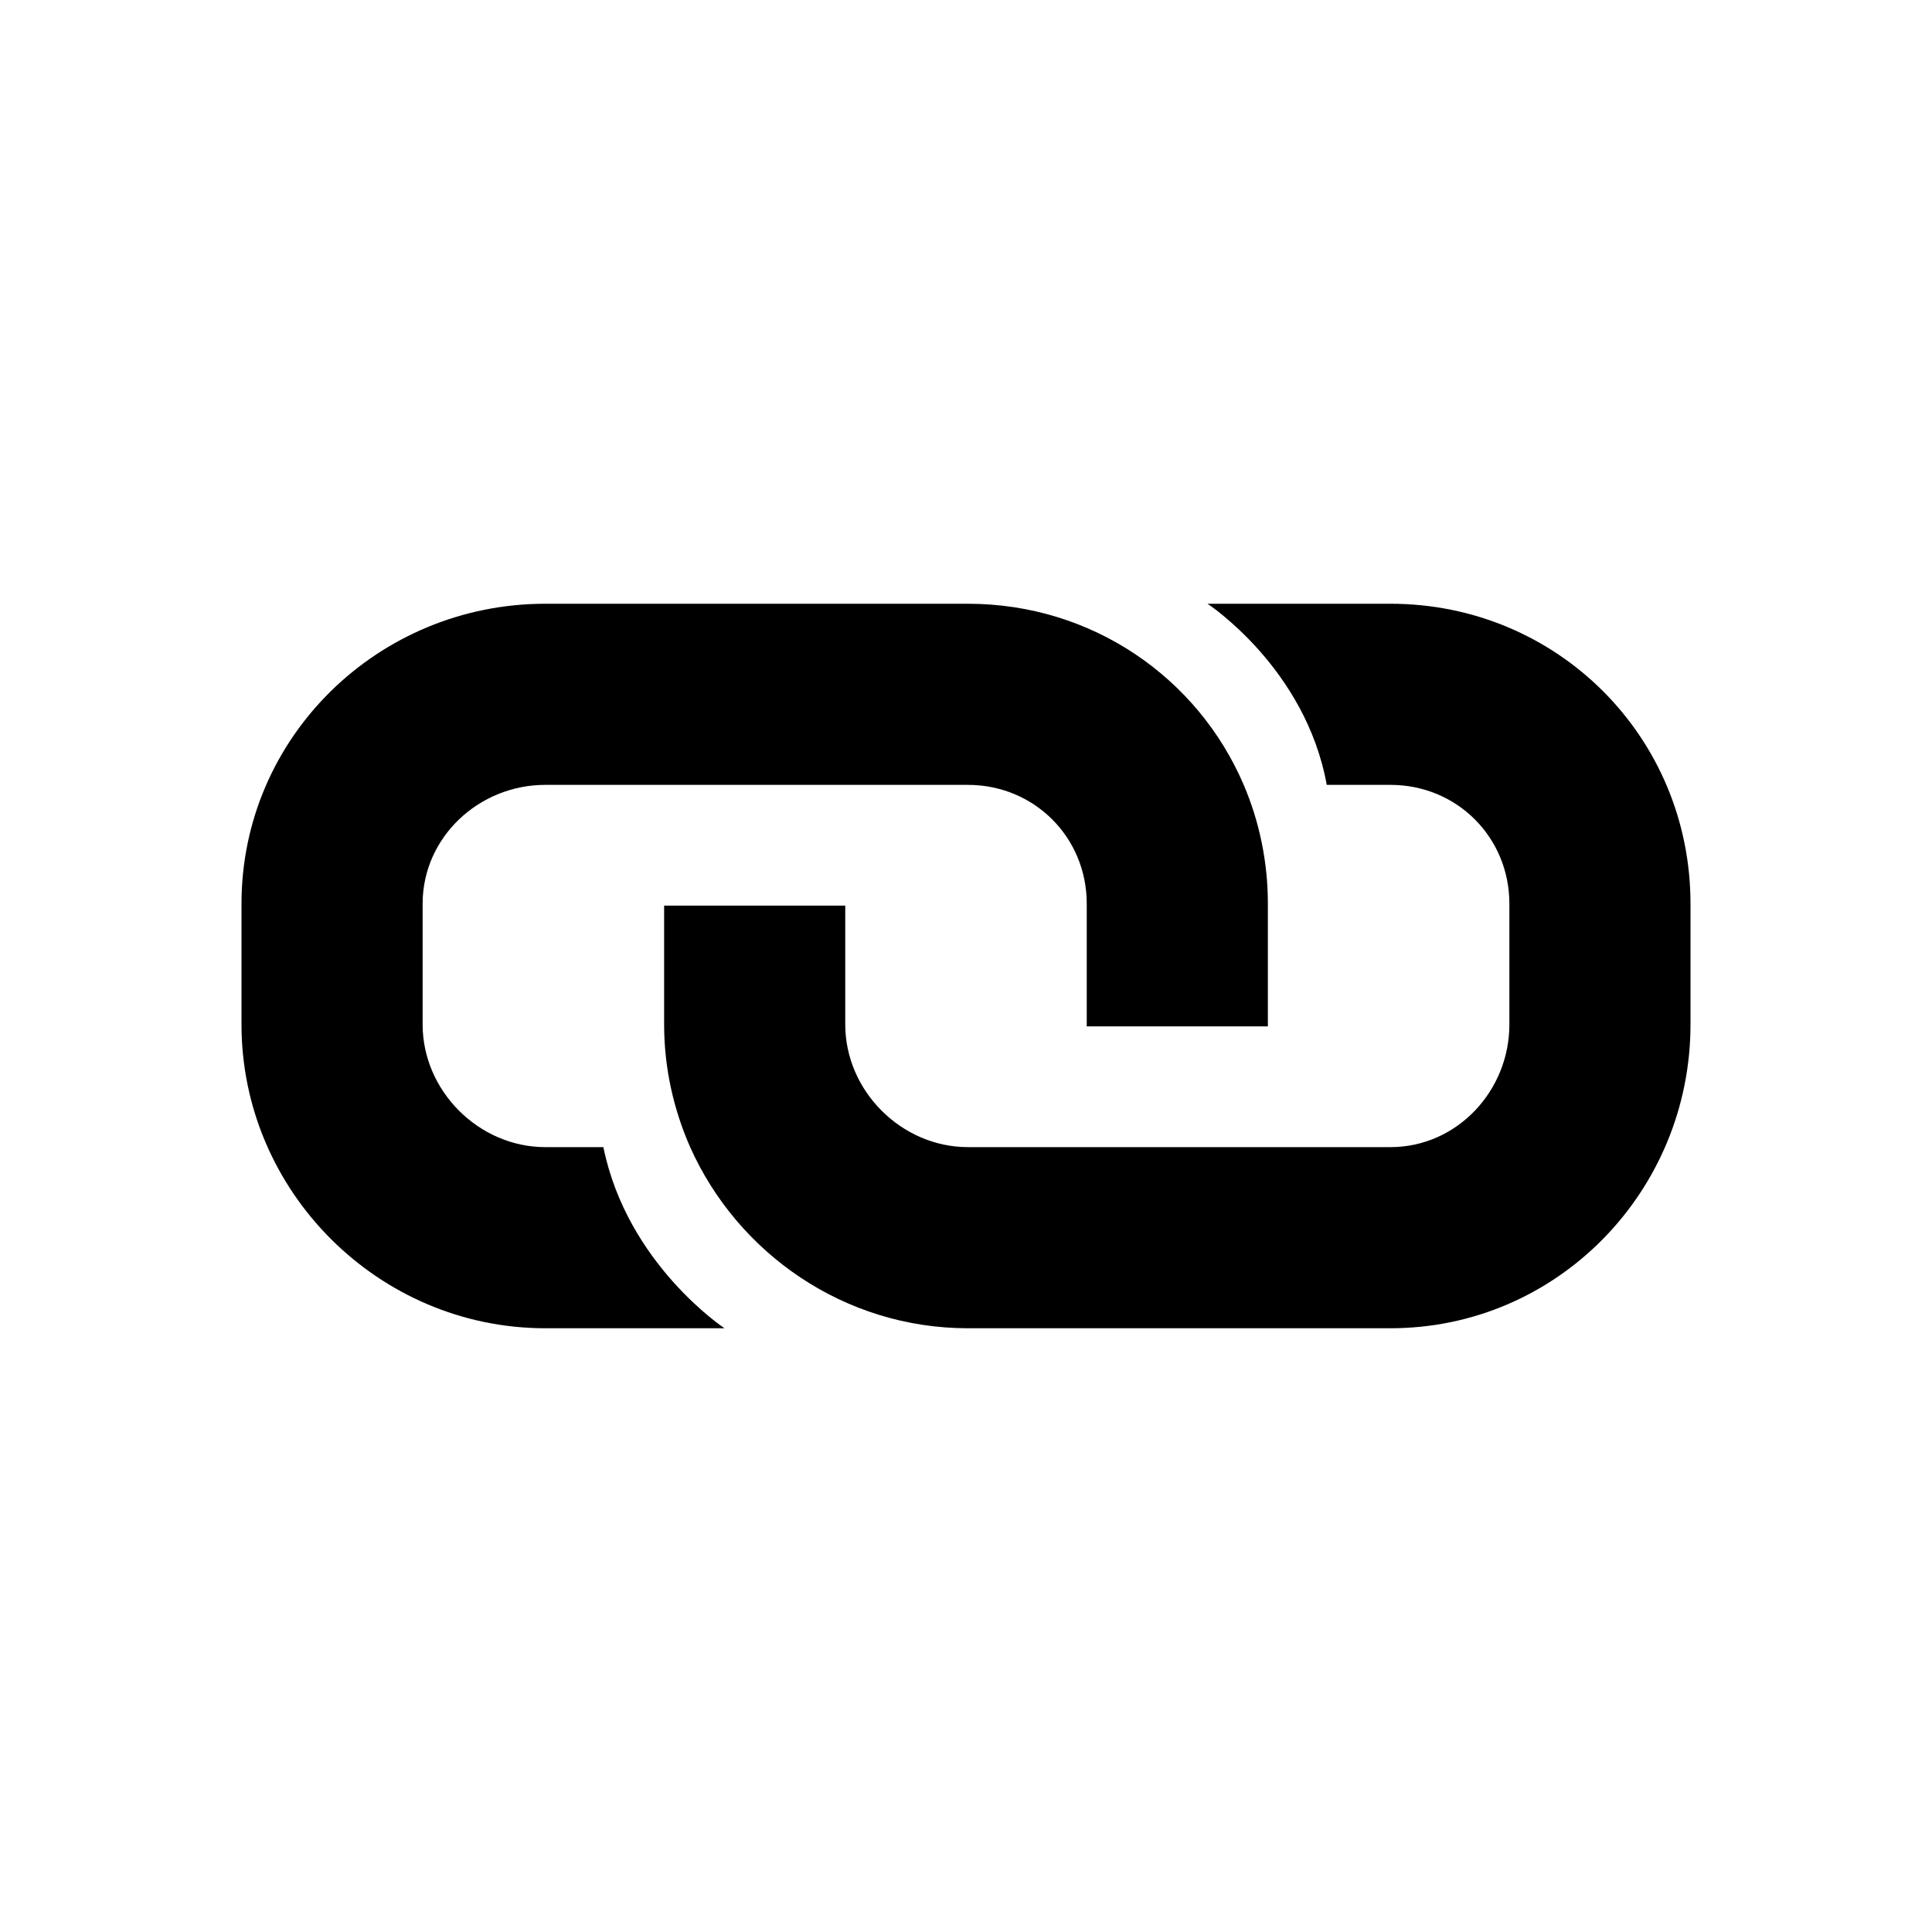
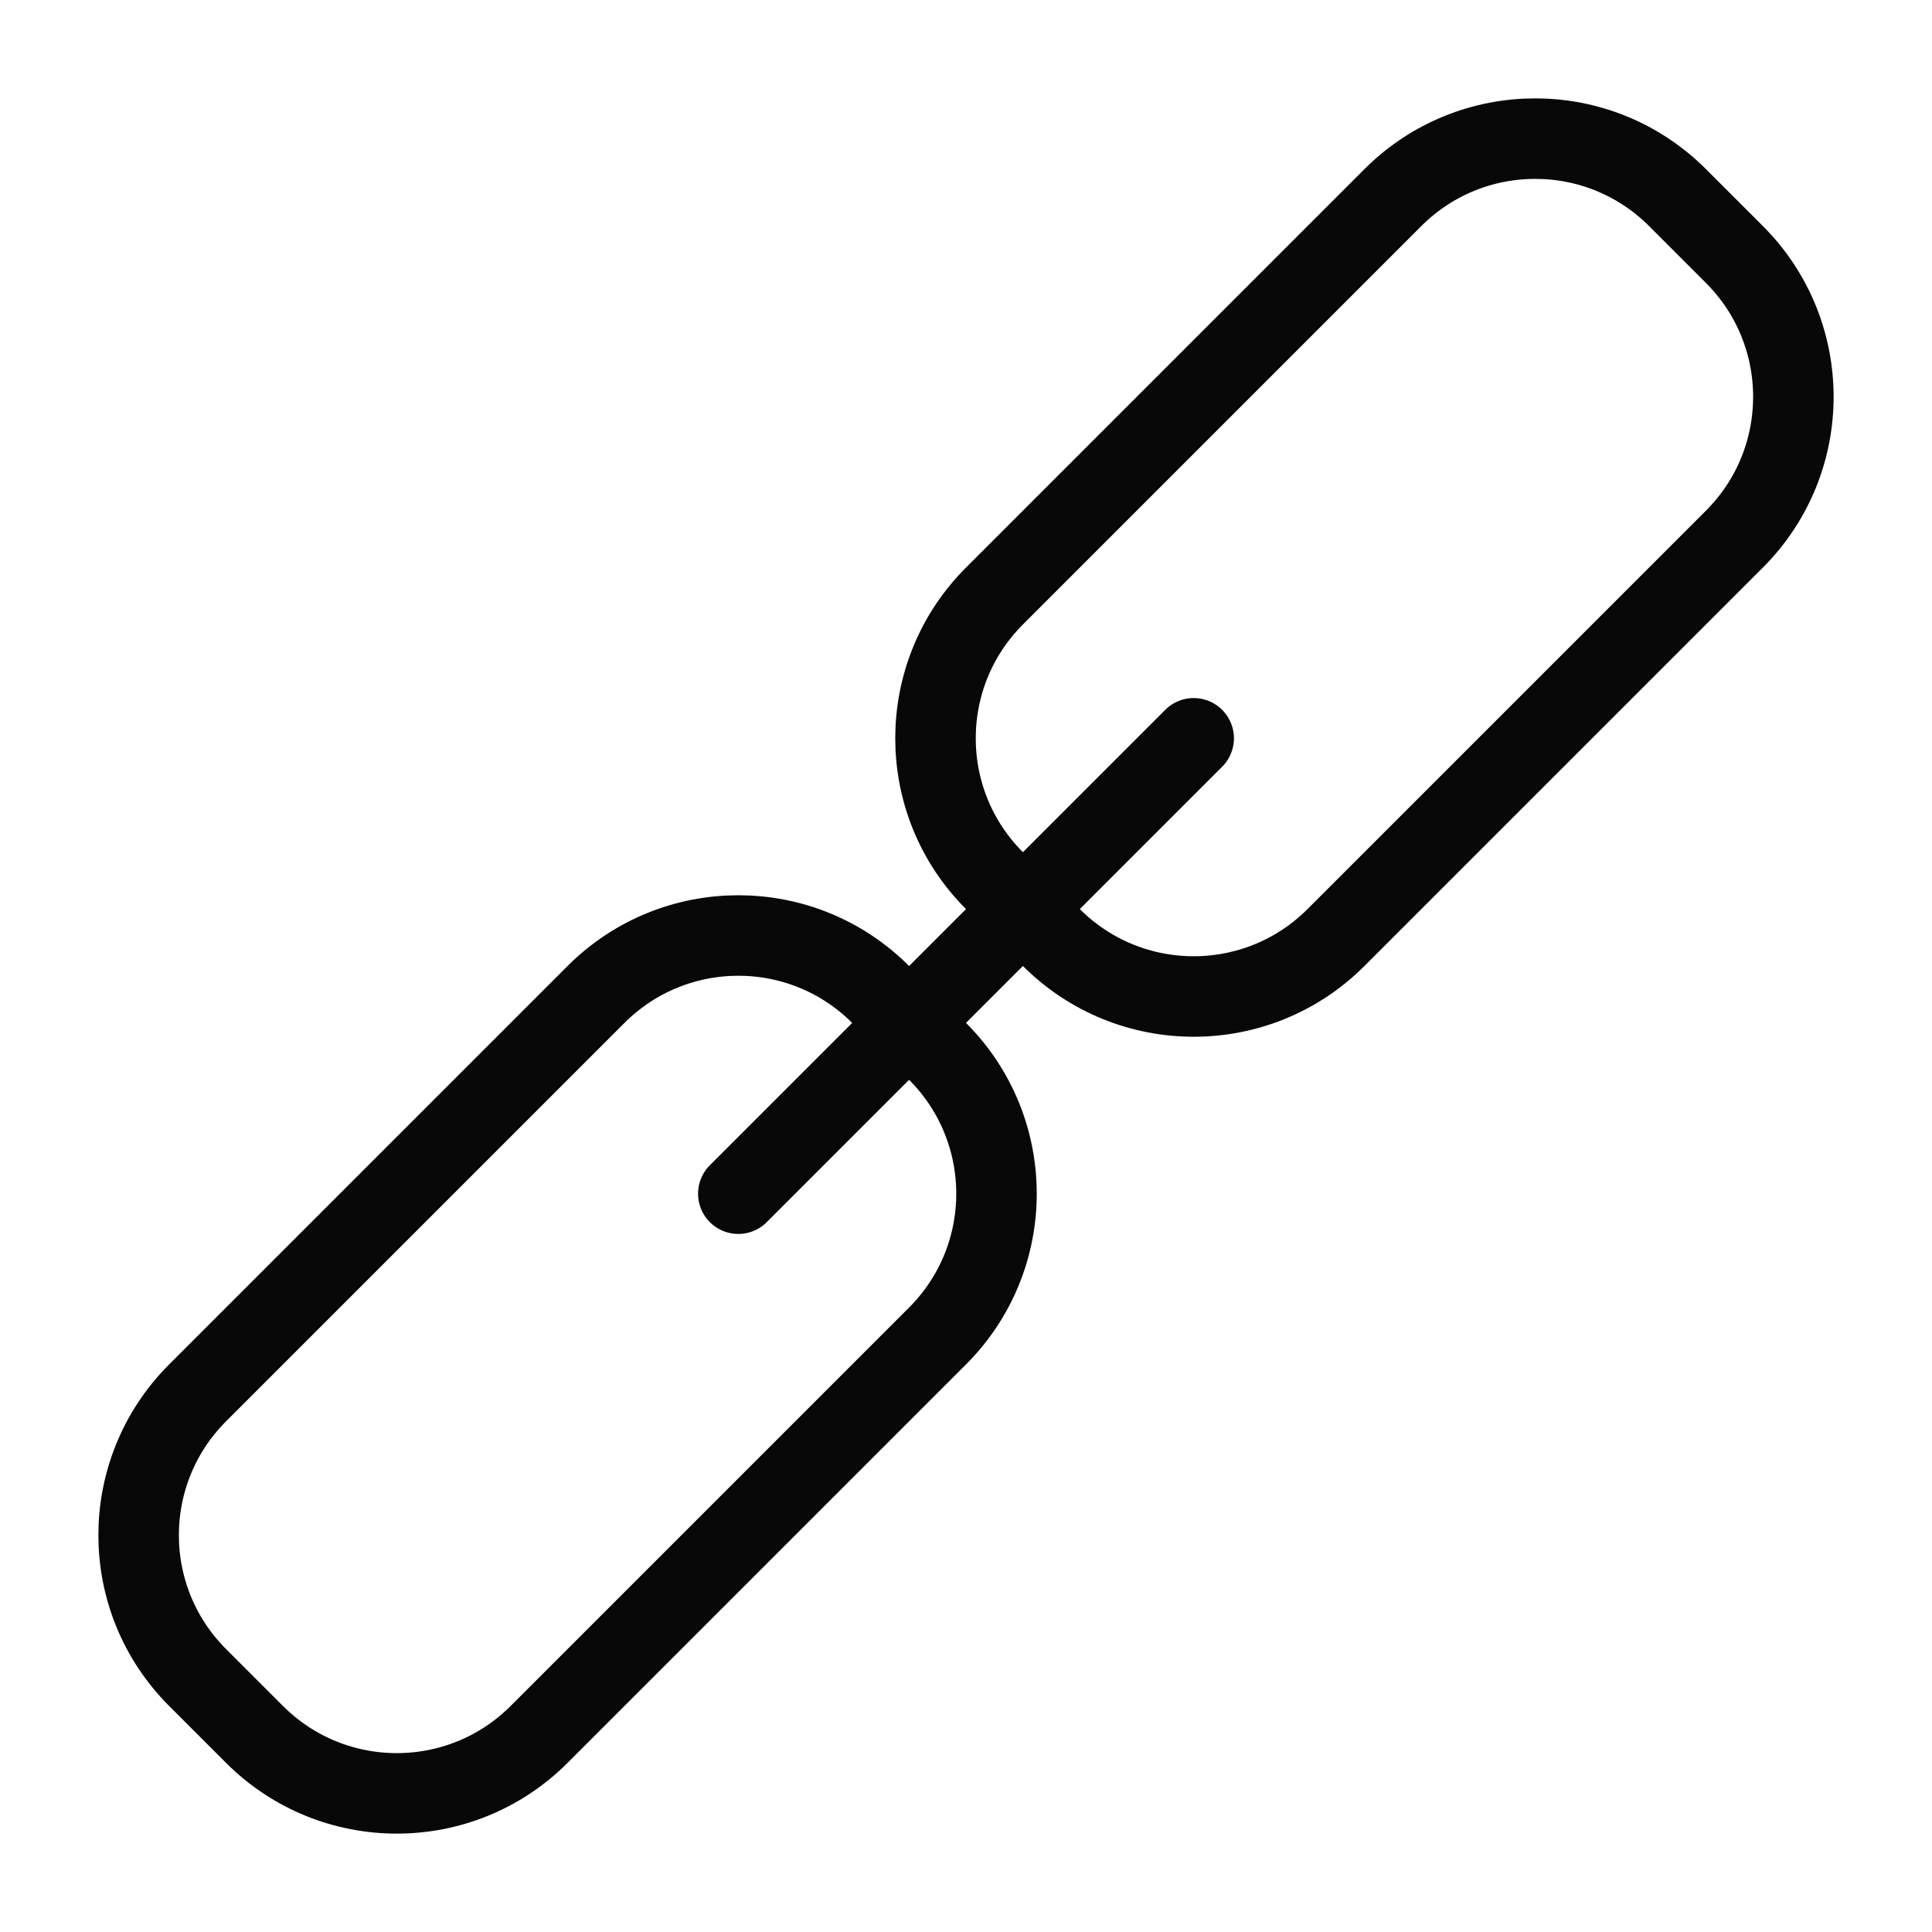
- <svg xmlns="http://www.w3.org/2000/svg" version="1.1" id="Layer_1" x="0px" y="0px" width="512px" height="512px" viewBox="0 0 512 512" style="enable-background:new 0 0 512 512;" xml:space="preserve">
-   <g>
-     <path d="M256.5,208H256v0C256.2,208,256.3,208,256.5,208z" />
-     <path d="M368.5,160H320c0,0,26,17,31.6,48H368h0.5c17.6,0,31.5,13.9,31.5,31.5v32c0,17.6-13.9,32.5-31.5,32.5h-112   c-17.6,0-32.5-14.9-32.5-32.5V240h-48v31.5c0,11.5,2.5,22.5,6.9,32.5c12.6,28.2,40.9,48,73.6,48h112c44.2,0,79.5-36.3,79.5-80.5   v-32C448,195.3,412.7,160,368.5,160z" />
-     <path d="M329.6,208c-12.1-28.3-40.1-48-73.1-48h-112c-44.2,0-80.5,35.3-80.5,79.5v32c0,44.2,36.3,80.5,80.5,80.5H192   c0,0-25.8-17-32.1-48h-15.4c-17.6,0-32.5-14.9-32.5-32.5v-32c0-17.6,14.9-31.5,32.5-31.5H256h0.5c17.6,0,31.5,13.9,31.5,31.5v32   c0,0.2,0,0.3,0,0.5h48c0-0.2,0-0.3,0-0.5v-32C336,228.3,333.7,217.6,329.6,208z" />
+ <svg xmlns="http://www.w3.org/2000/svg" version="1.1" x="0px" y="0px" viewBox="0 0 48 48" enable-background="new 0 0 48 48" xml:space="preserve">
+   <g id="Layer_1">
+ </g>
+   <g id="processor">
+ </g>
+   <g id="cpu">
+ </g>
+   <g id="printer">
+ </g>
+   <g id="box">
+ </g>
+   <g id="touch-pad">
+ </g>
+   <g id="keyboard">
+ </g>
+   <g id="cam-6">
+ </g>
+   <g id="headphone">
+ </g>
+   <g id="floppy">
+ </g>
+   <g id="flat-wifi">
+ </g>
+   <g id="two-line-wifi">
+ </g>
+   <g id="i-phone-iol">
+ </g>
+   <g id="hand-phone" display="none">
+ </g>
+   <g id="responsive">
+ </g>
+   <g id="tabs">
+ </g>
+   <g id="wide">
+ </g>
+   <g id="rotate">
+ </g>
+   <g id="storager-load">
+ </g>
+   <g id="storager-close">
+ </g>
+   <g id="storager-download_1_">
+ </g>
+   <g id="storager-upload">
+ </g>
+   <g id="storager-setting">
+ </g>
+   <g id="storager-unloack">
+ </g>
+   <g id="storager-lock">
+ </g>
+   <g id="storager-refresh">
+ </g>
+   <g id="storager">
+ </g>
+   <g id="microsim">
+ </g>
+   <g id="game-remote-3">
+ </g>
+   <g id="game-remote-2">
+ </g>
+   <g id="game-remote-1">
+ </g>
+   <g id="game-remote">
+ </g>
+   <g id="nano-sim">
+ </g>
+   <g id="sim-card">
+ </g>
+   <g id="plug-2">
+ </g>
+   <g id="plug">
+ </g>
+   <g id="wifi-adaptor-s">
+ </g>
+   <g id="wifi-adaptor-r">
+ </g>
+   <g id="socket">
+ </g>
+   <g id="broken-link">
+ </g>
+   <g id="link">
+     <path fill="none" stroke="#080808" stroke-width="2" stroke-linecap="round" stroke-miterlimit="10" d="M24.707,21.879   c-1.953-1.953-1.953-5.118,0-7.071l9.899-9.899c1.953-1.953,5.118-1.953,7.071,0   l1.414,1.414c1.953,1.953,1.953,5.118,0,7.071l-9.899,9.899   c-1.953,1.953-5.118,1.953-7.071,0" />
+     <path fill="none" stroke="#080808" stroke-width="2" stroke-linecap="round" stroke-miterlimit="10" d="M23.293,26.121   c1.953,1.953,1.953,5.118,0,7.071l-9.899,9.899c-1.953,1.953-5.118,1.953-7.071,0   l-1.414-1.414c-1.953-1.953-1.953-5.118,0-7.071l9.899-9.899   c1.953-1.953,5.118-1.953,7.071,0" />
+     <line fill="none" stroke="#080808" stroke-width="2" stroke-linecap="round" stroke-miterlimit="10" x1="29.657" y1="18.343" x2="18.343" y2="29.657" />
  </g>
+   <g id="network-tred">
+ </g>
+   <g id="cloud-down">
+ </g>
+   <g id="cloud-up">
+ </g>
+   <g id="cloud-success">
+ </g>
+   <g id="channel">
+ </g>
+   <g id="locate-network">
+ </g>
+   <g id="group-share">
+ </g>
+   <g id="network-desktop">
+ </g>
+   <g id="network-3">
+ </g>
+   <g id="network-2">
+ </g>
+   <g id="network-1">
+ </g>
+   <g id="home-adaptor">
+ </g>
+   <g id="wifi-adaptor">
+ </g>
+   <g id="adoptor">
+ </g>
+   <g id="drive-shelve">
+ </g>
+   <g id="drive-3">
+ </g>
+   <g id="drive">
+ </g>
+   <g id="wifi-laptop">
+ </g>
+   <g id="wifi-tab">
+ </g>
+   <g id="wifi-mob">
+ </g>
+   <g id="wifi">
+ </g>
+   <g id="laptop-1">
+ </g>
+   <g id="computer-2">
+ </g>
+   <g id="old-computer">
+ </g>
+   <g id="battery-connected">
+ </g>
+   <g id="charging-3">
+ </g>
+   <g id="charging-2">
+ </g>
+   <g id="charging-1">
+ </g>
+   <g id="battery">
+ </g>
+   <g id="cam-4">
+ </g>
+   <g id="radio-2">
+ </g>
+   <g id="radio-1">
+ </g>
+   <g id="radio">
+ </g>
+   <g id="tape">
+ </g>
+   <g id="magic-mouse">
+ </g>
+   <g id="pendrive">
+ </g>
+   <g id="button-mouse">
+ </g>
+   <g id="ipod-pack">
+ </g>
+   <g id="i-pod">
+ </g>
+   <g id="flat-tv">
+ </g>
+   <g id="watch-2">
+ </g>
+   <g id="watch">
+ </g>
+   <g id="cam-2">
+ </g>
+   <g id="cam-1">
+ </g>
+   <g id="tv">
+ </g>
+   <g id="wirellesss">
+ </g>
+   <g id="small-phone">
+ </g>
+   <g id="phone">
+ </g>
+   <g id="android-phone">
+ </g>
+   <g id="i-phone">
+ </g>
+   <g id="large_phone">
+ </g>
+   <g id="i-pad">
+ </g>
+   <g id="tesktop">
+ </g>
+   <g id="laptop">
+ </g>
+   <g id="cloud-close">
+ </g>
+   <g id="plug-1">
+ </g>
+   <g id="storager-leg">
+ </g>
+   <g id="phone_1_">
+ </g>
+   <g id="cold-wifi">
+ </g>
+   <g id="handycam">
+ </g>
</svg>
